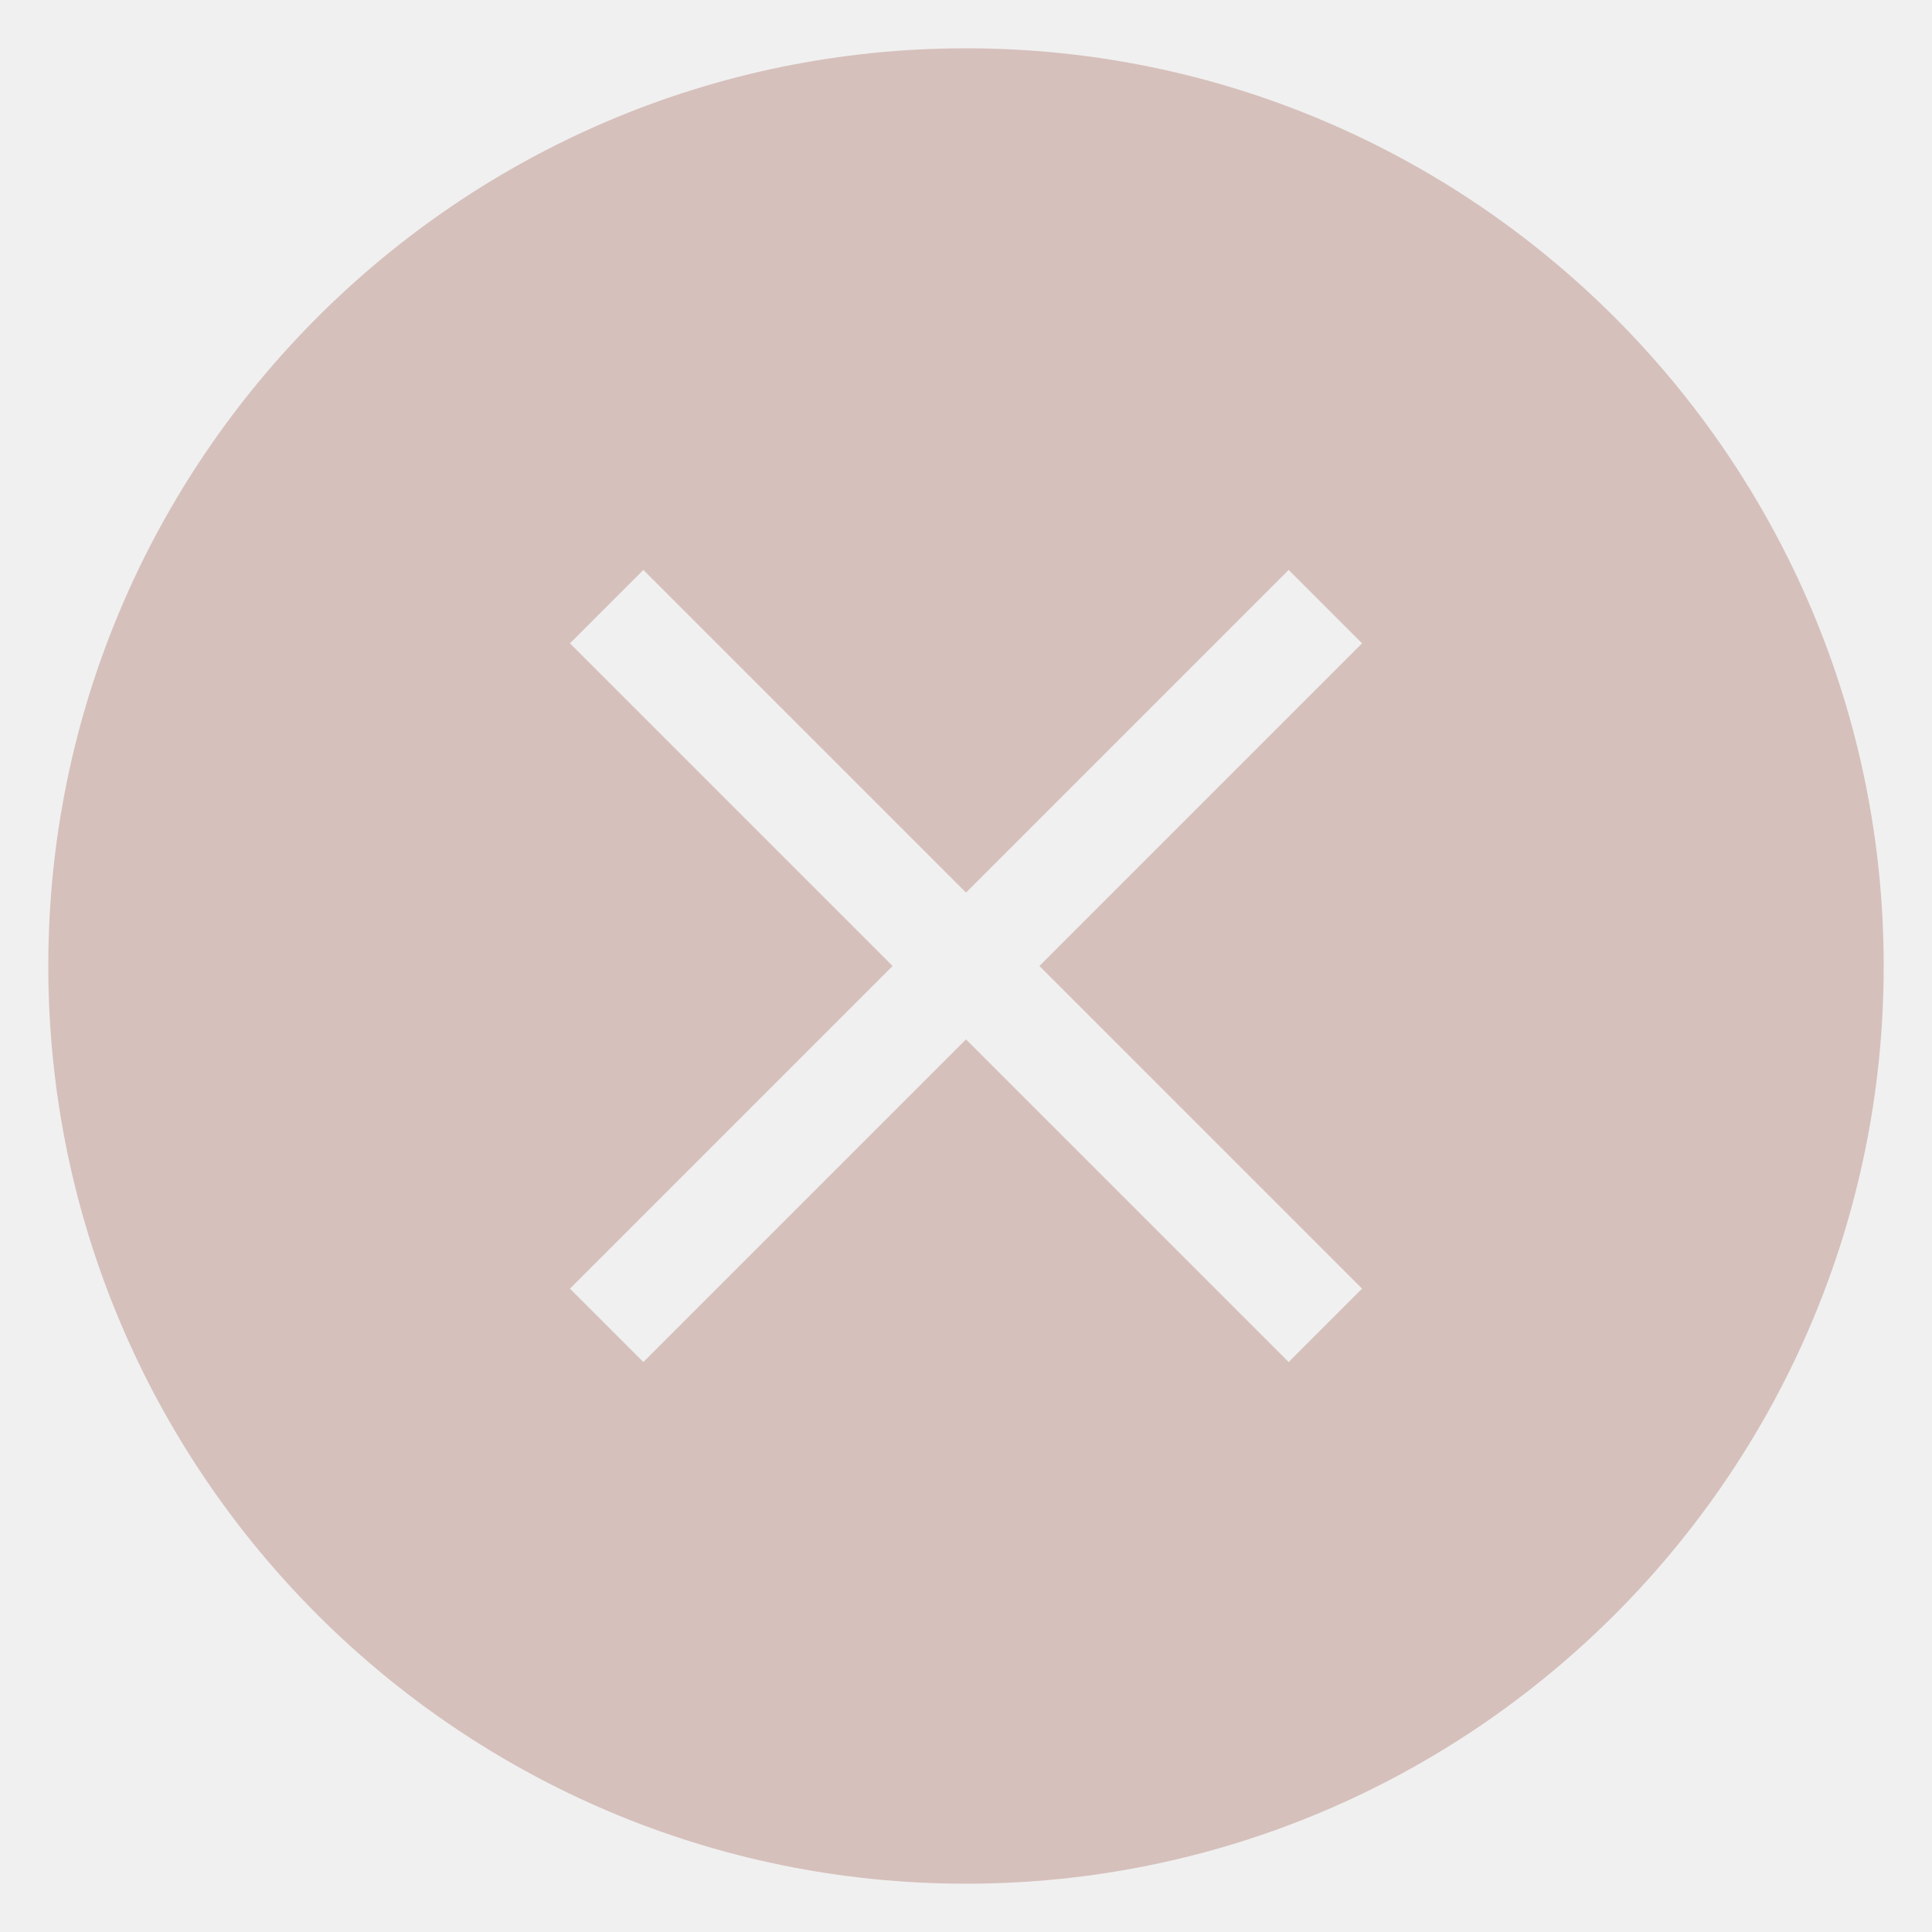
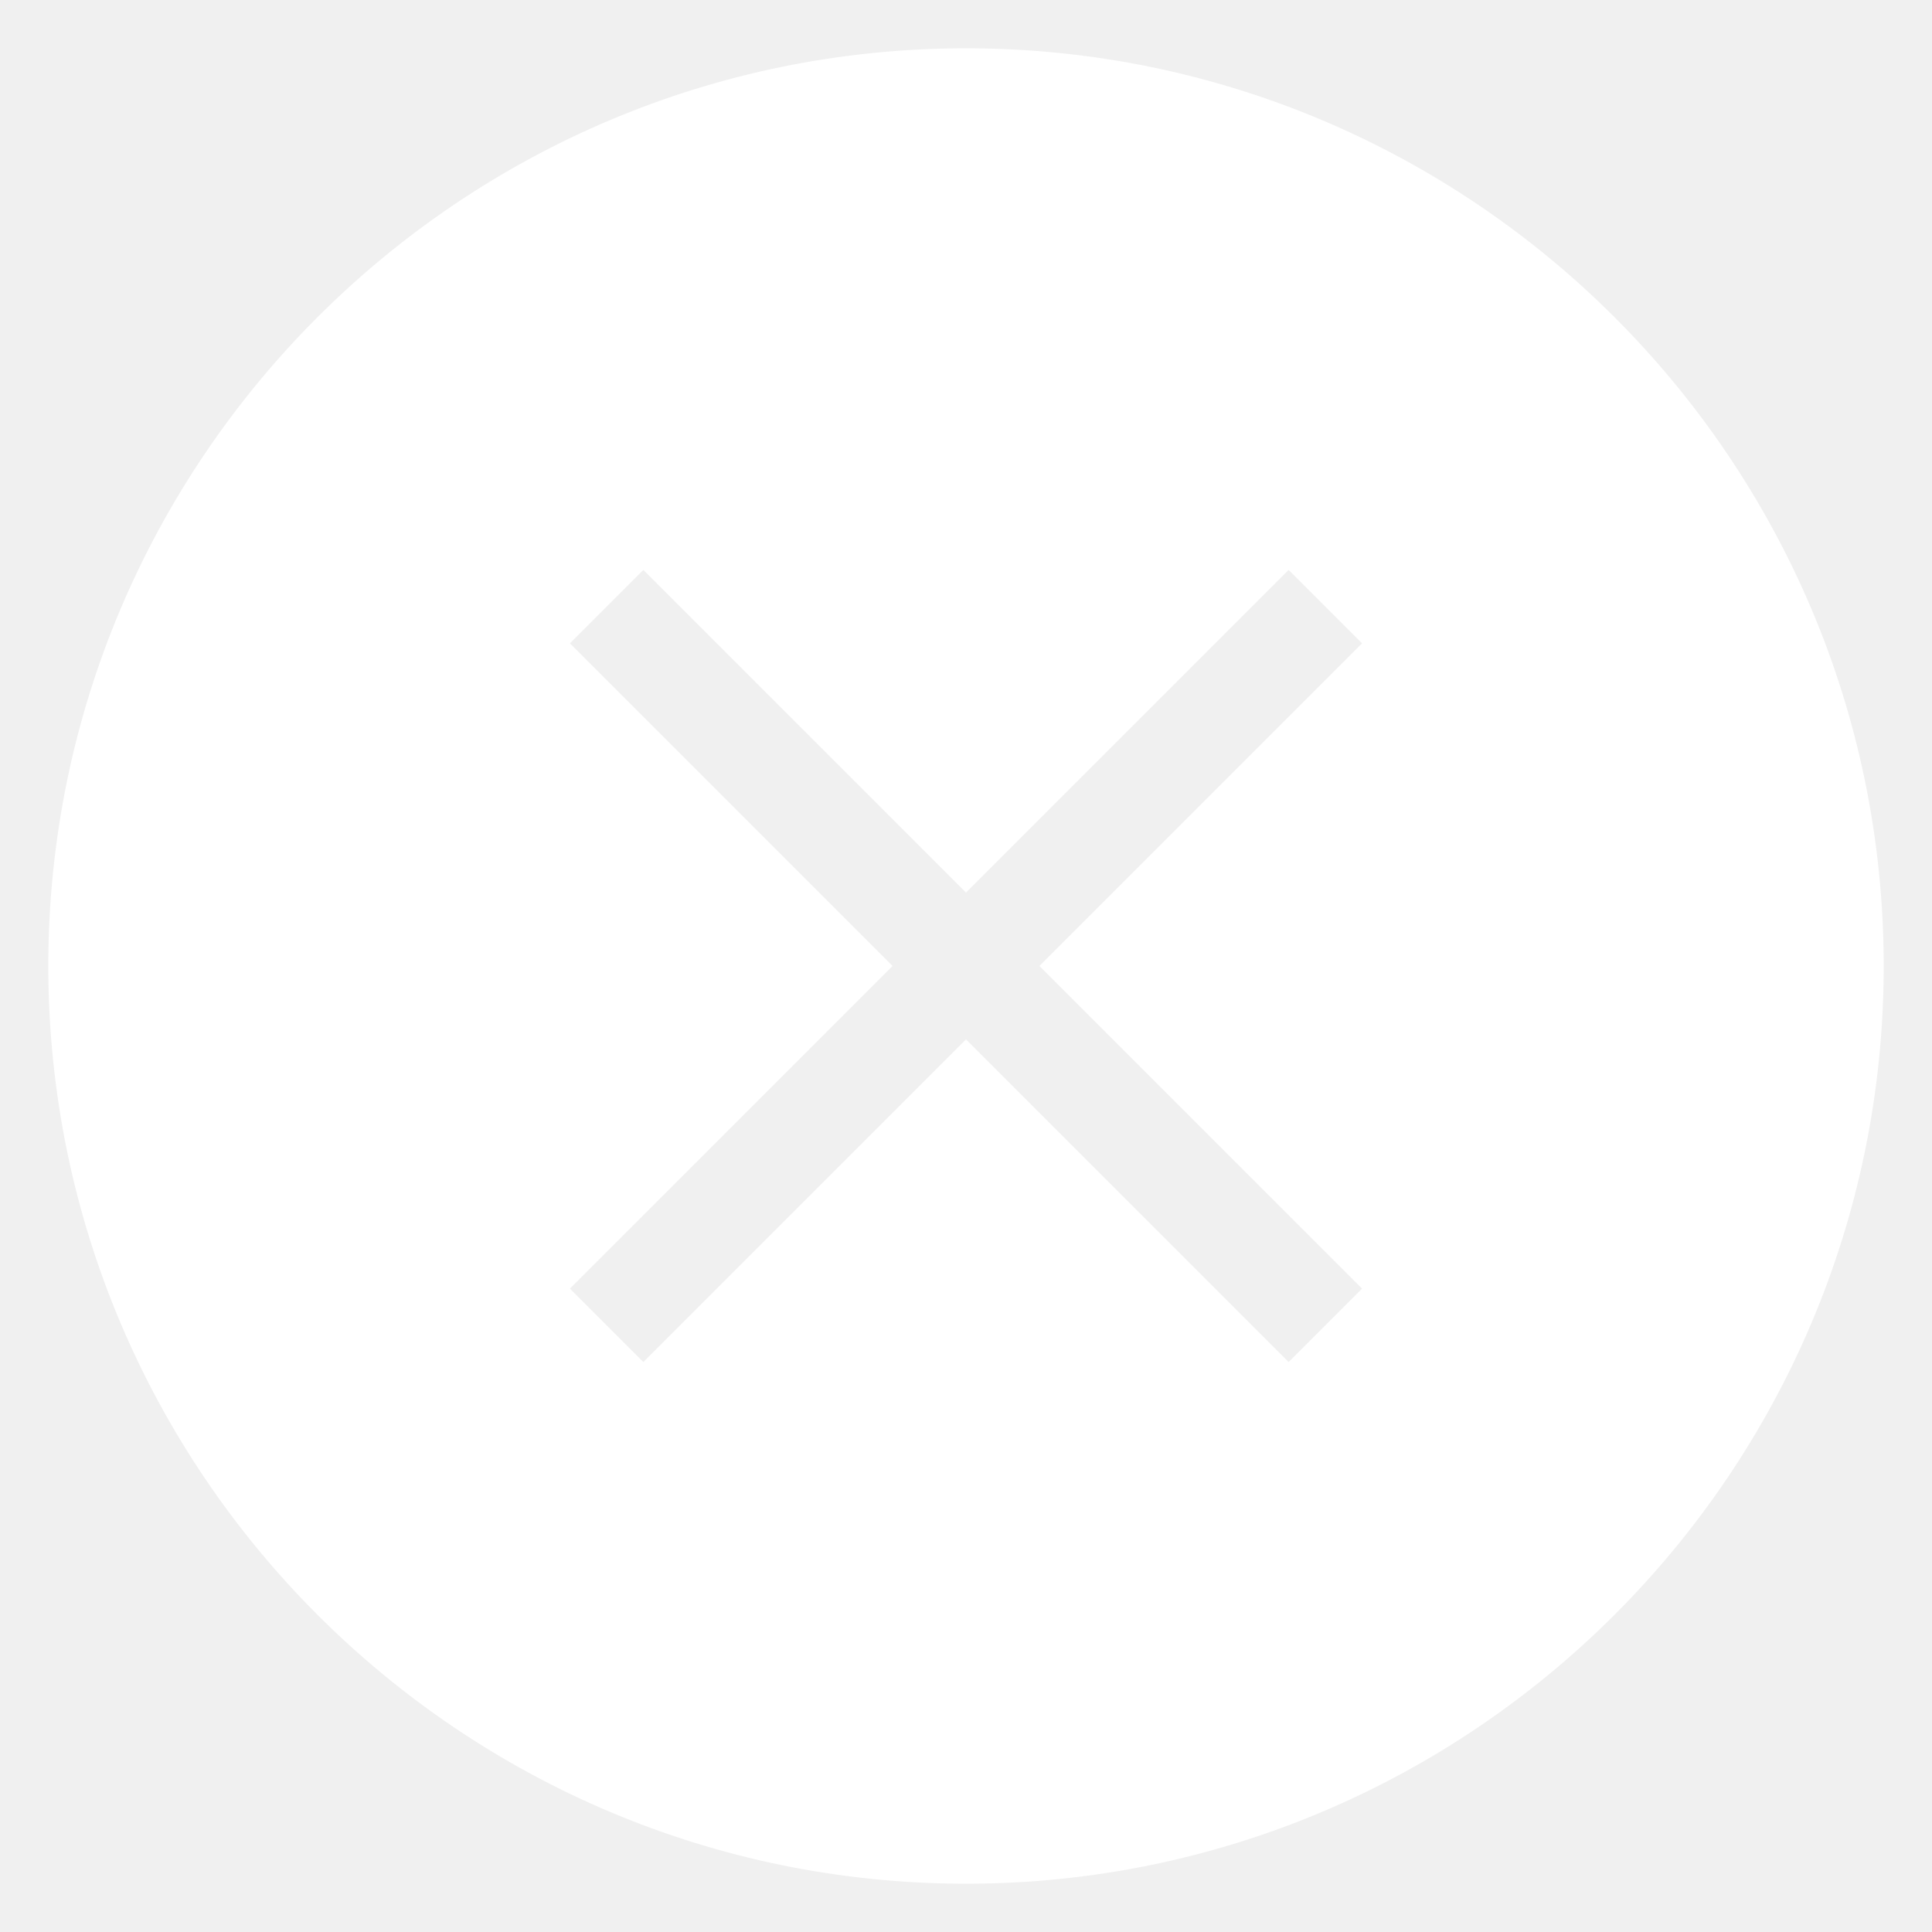
<svg xmlns="http://www.w3.org/2000/svg" version="1.1" id="Calque_1" x="0px" y="0px" viewBox="0 0 100 100" style="enable-background:new 0 0 100 100;" xml:space="preserve">
  <style type="text/css">
- 	.st0{fill:#D6C0BC;}
+ 	.st0{fill:#fff;}
</style>
  <path class="st0" d="M50,2.5C23.8,2.5,2.5,23.8,2.5,50S23.8,97.5,50,97.5S97.5,76.2,97.5,50S76.2,2.5,50,2.5z M70.5,66.7l-3.8,3.8  L50,53.8L33.3,70.5l-3.8-3.8L46.2,50L29.5,33.3l3.8-3.8L50,46.2l16.7-16.7l3.8,3.8L53.8,50L70.5,66.7z" />
</svg>
